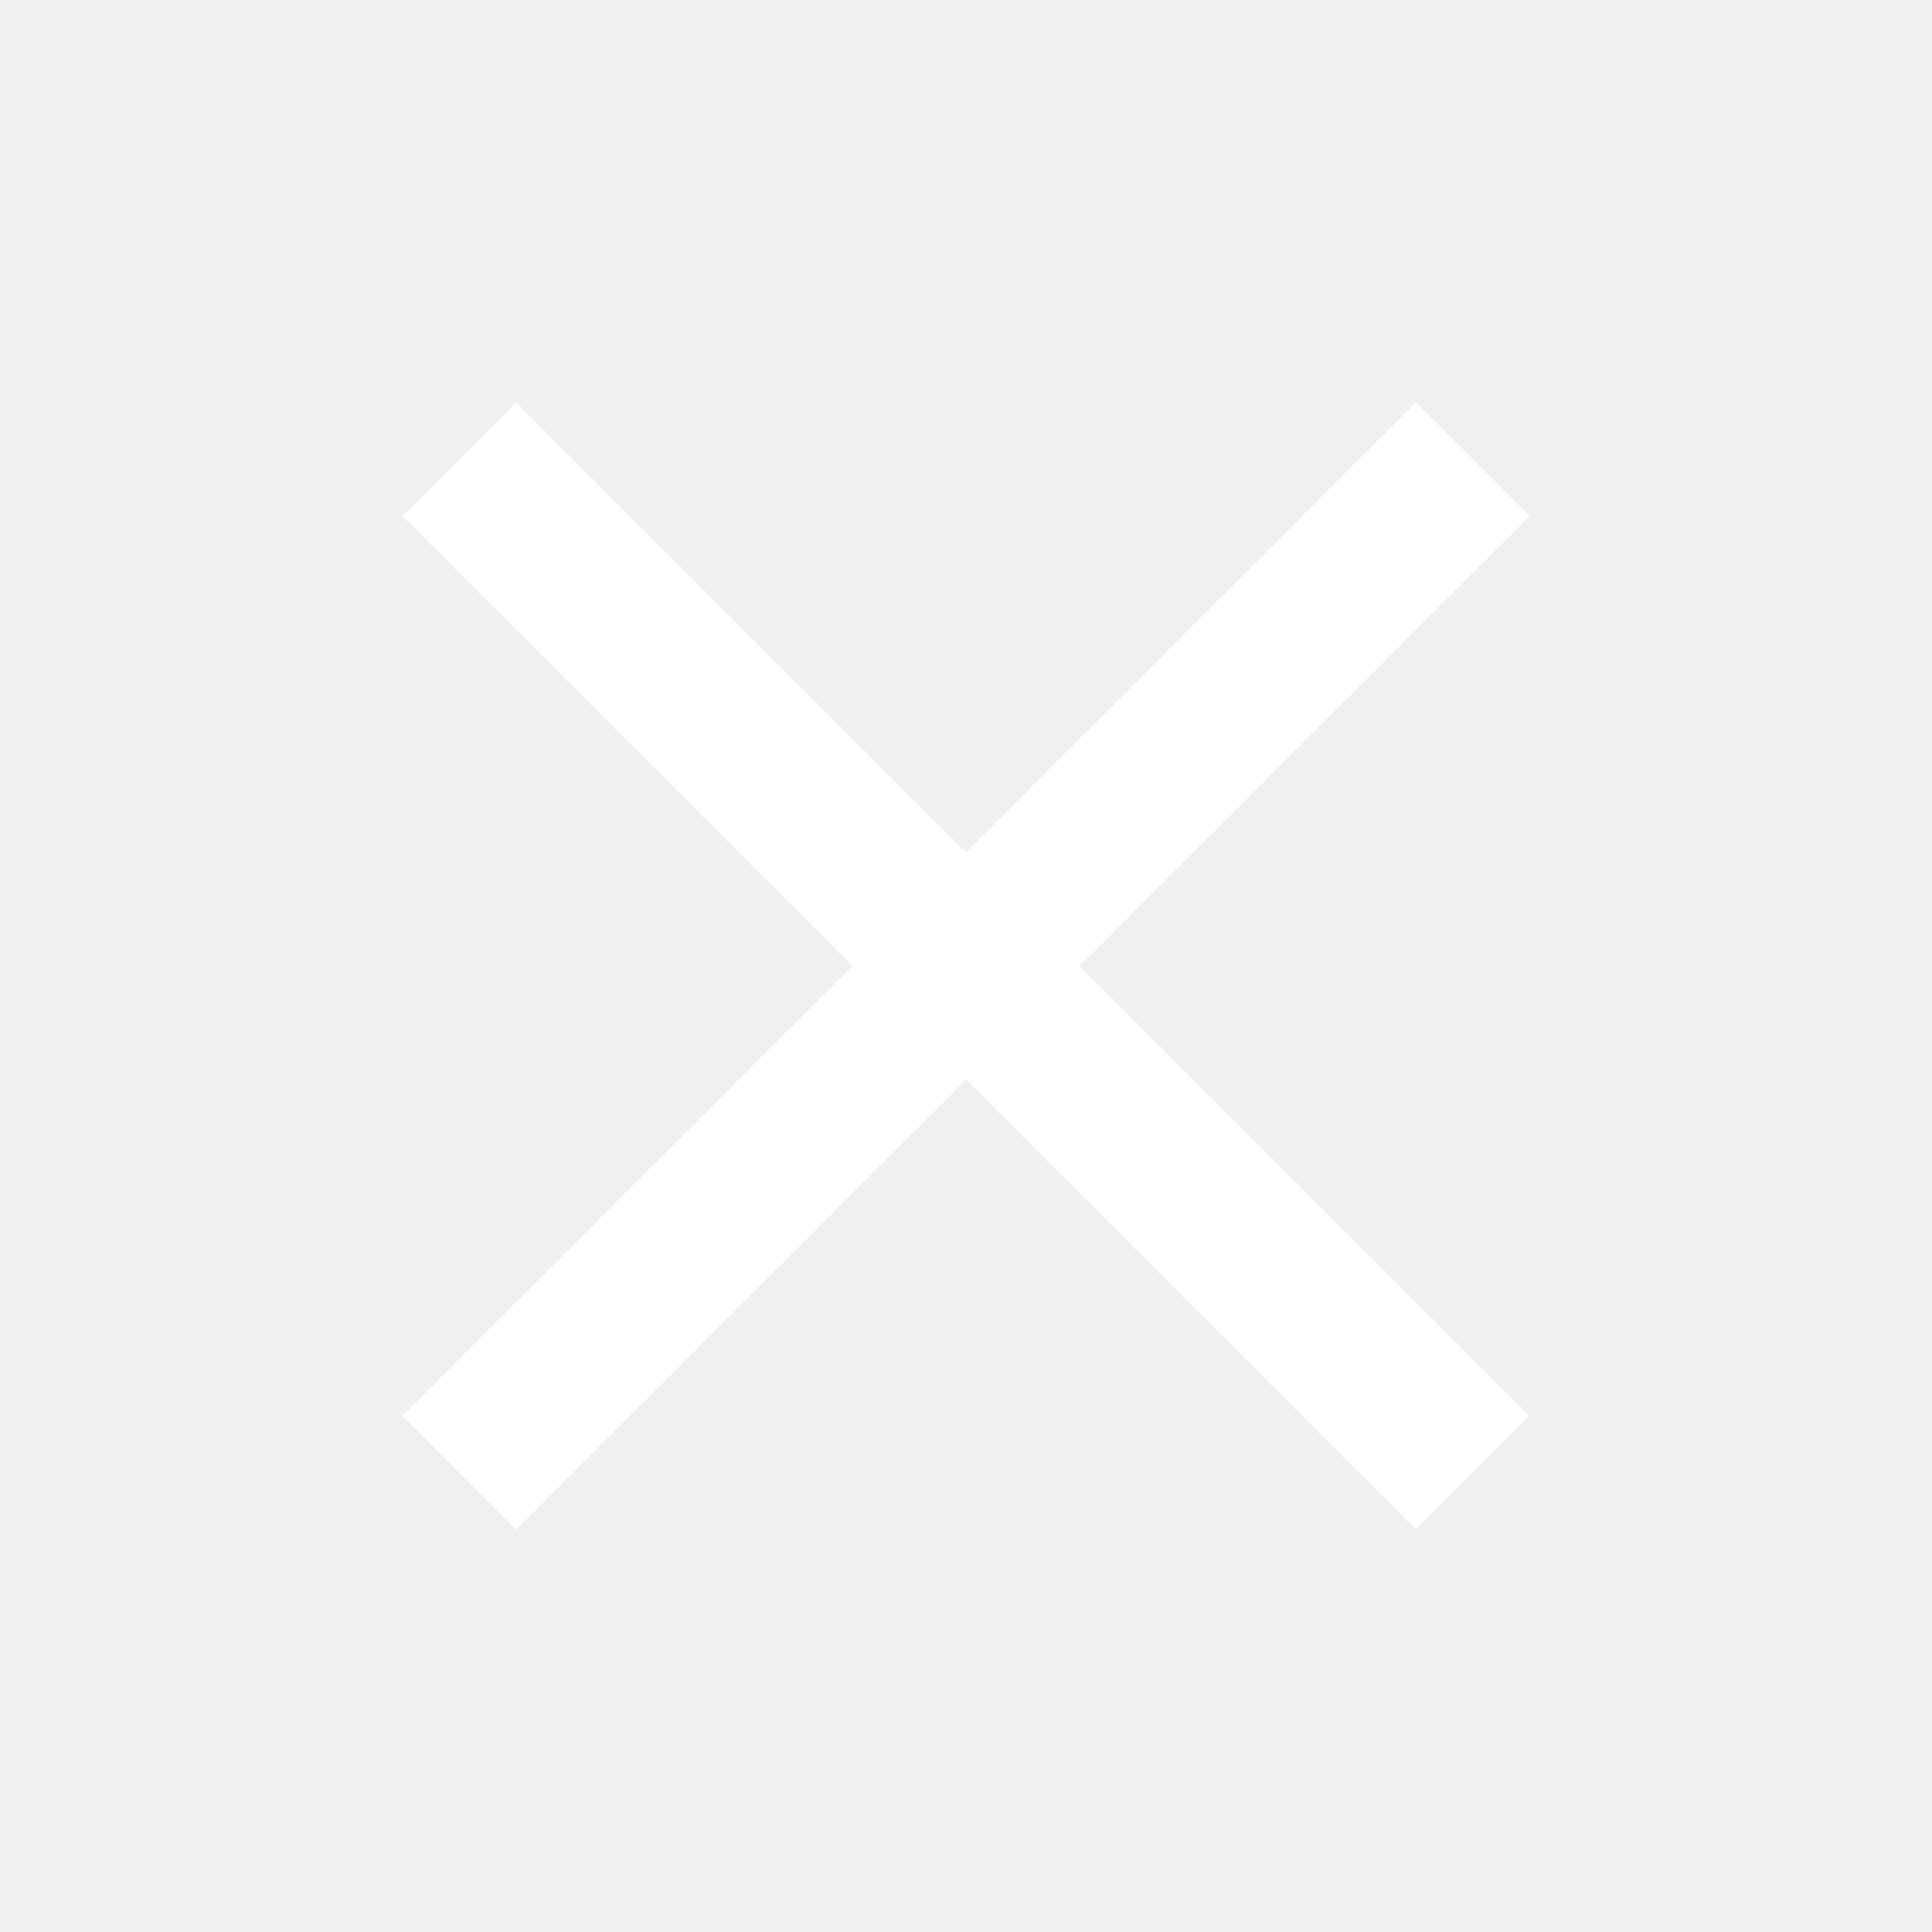
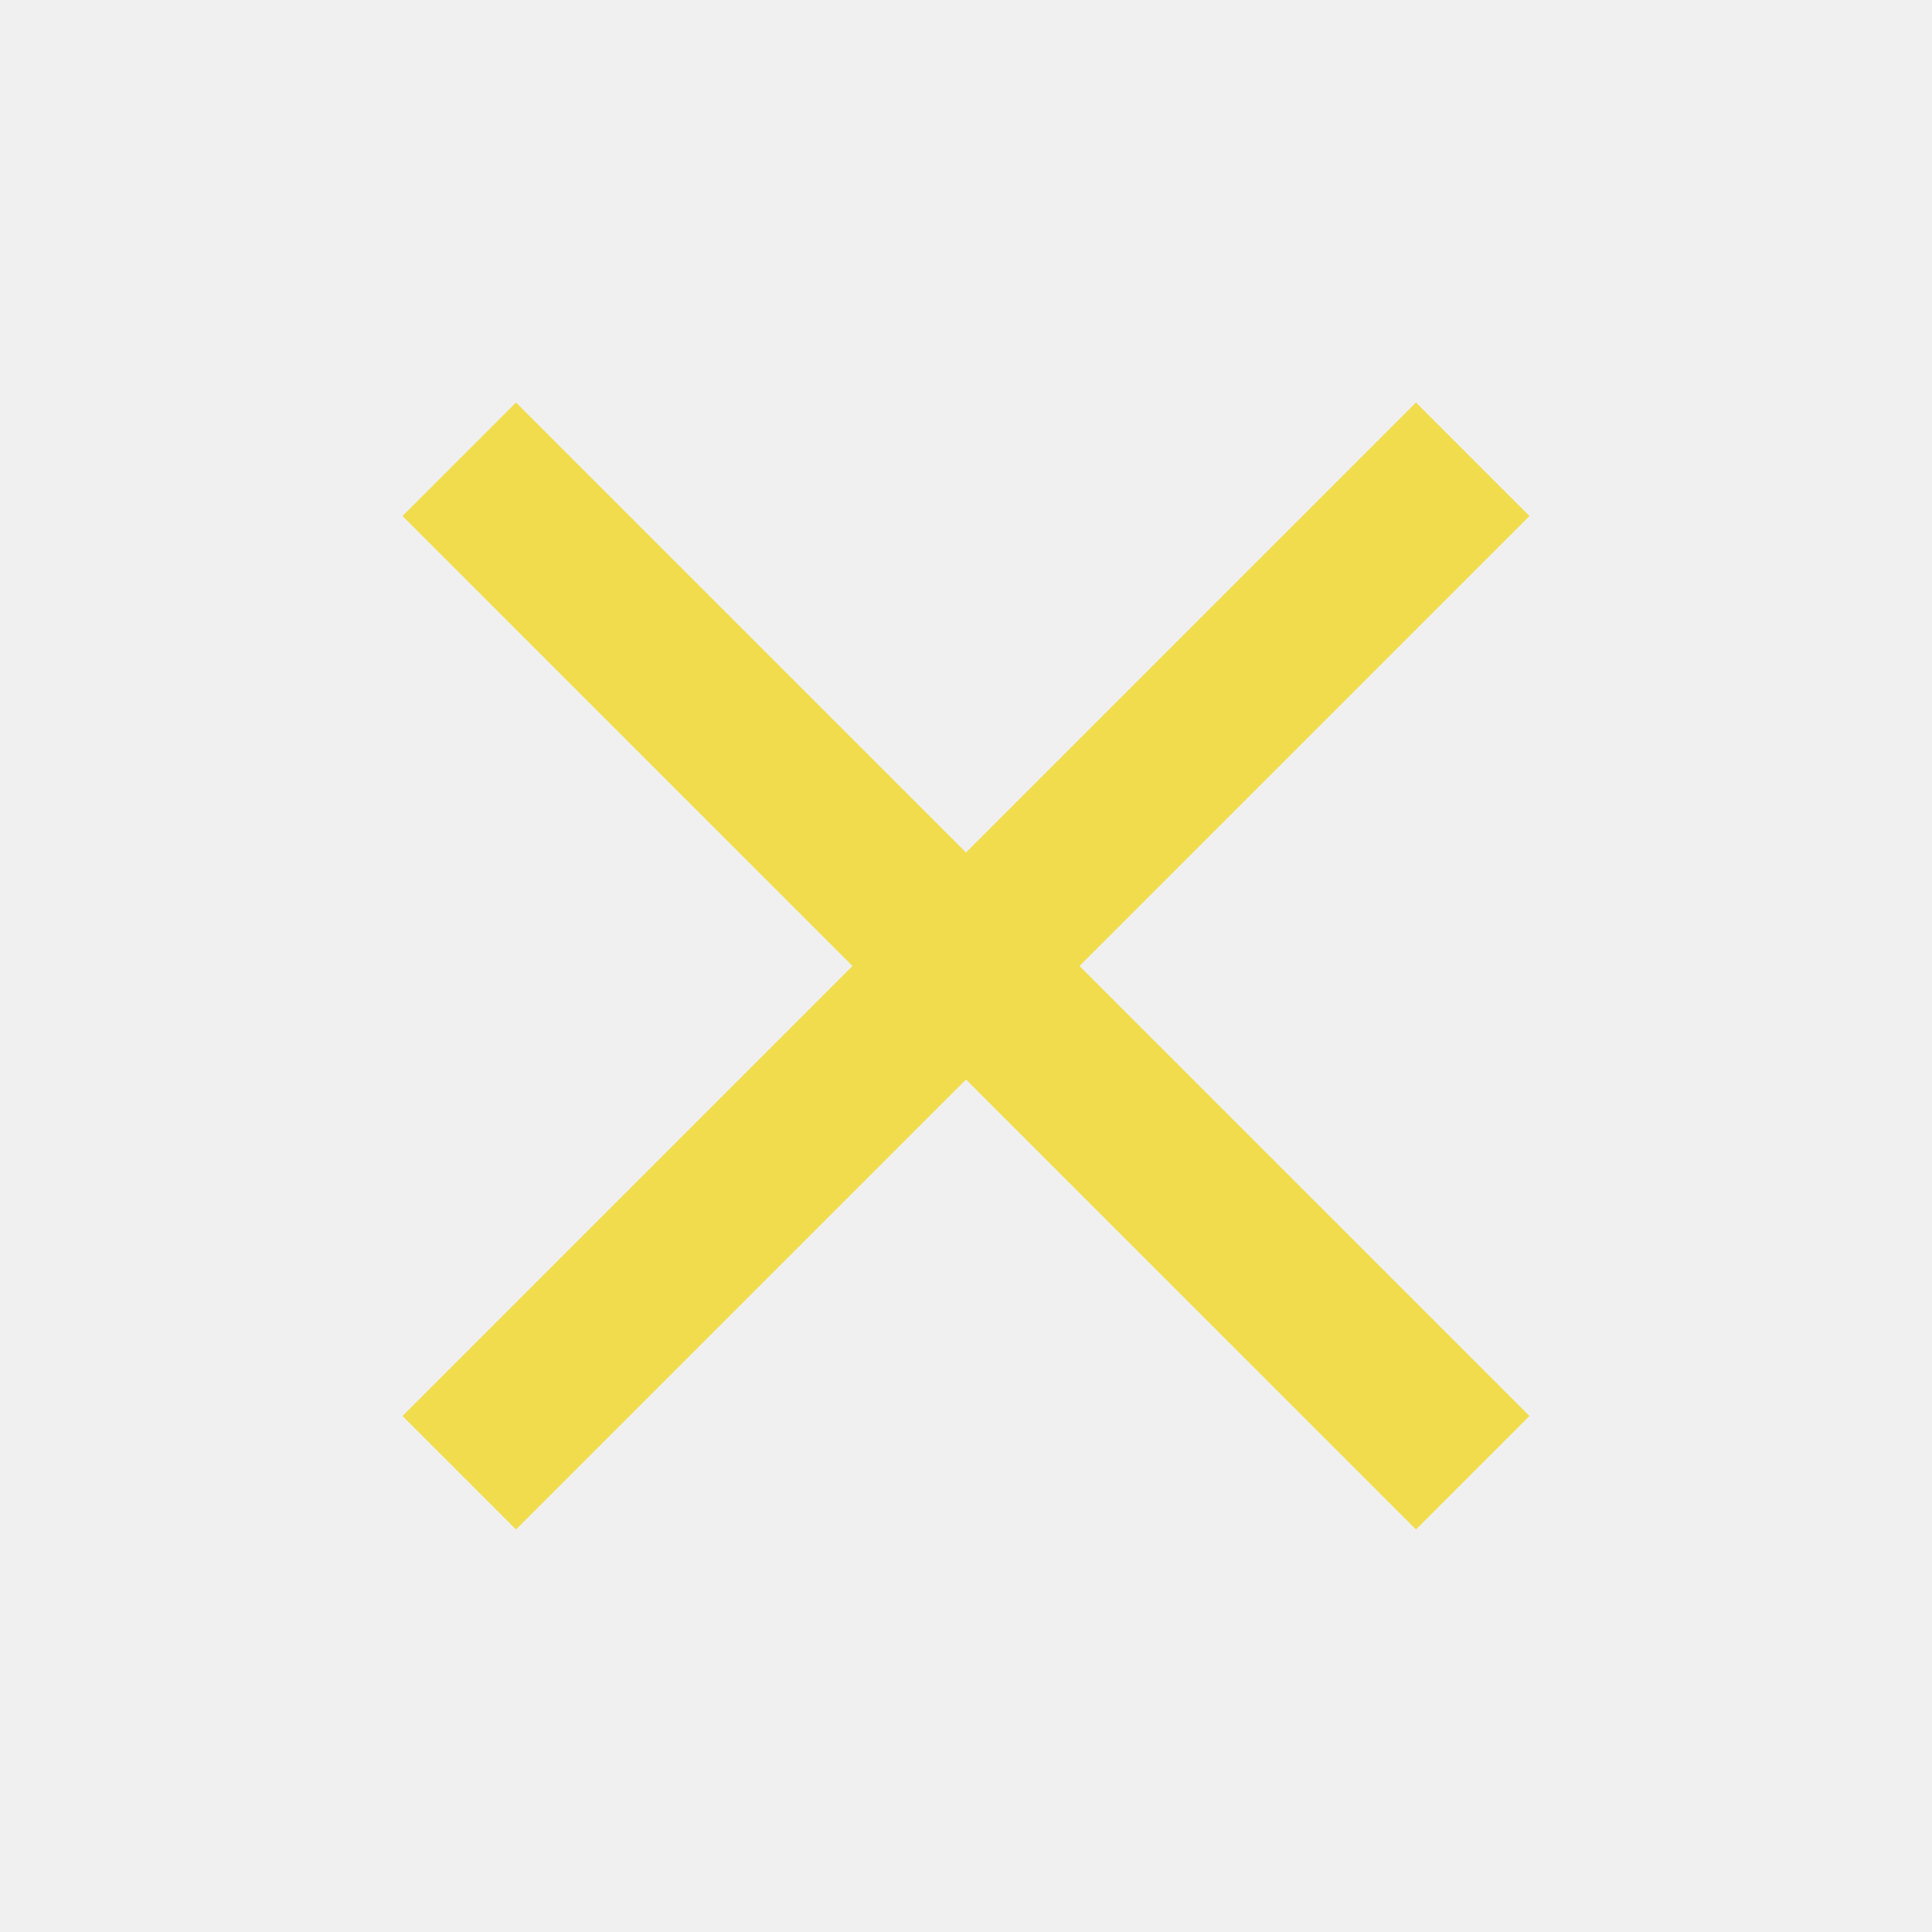
- <svg xmlns="http://www.w3.org/2000/svg" version="1.1" width="240" height="240" viewBox="0 0 24 24">
-   <path fill="#ffffff" d="M19,6.41L17.59,5L12,10.59L6.41,5L5,6.41L10.59,12L5,17.59L6.41,19L12,13.41L17.59,19L19,17.59L13.41,12L19,6.41Z" />
+ <svg xmlns="http://www.w3.org/2000/svg" version="1.1" width="240" height="240" viewBox="0 0 24 24" id="svg830">
+   <defs id="defs834" />
+   <path fill="#ffffff" d="M19,6.41L17.59,5L12,10.59L6.41,5L5,6.41L10.59,12L5,17.59L6.41,19L12,13.41L17.59,19L19,17.59L13.41,12L19,6.41Z" id="path828" style="fill:#f1dc4d;fill-opacity:1" />
</svg>
